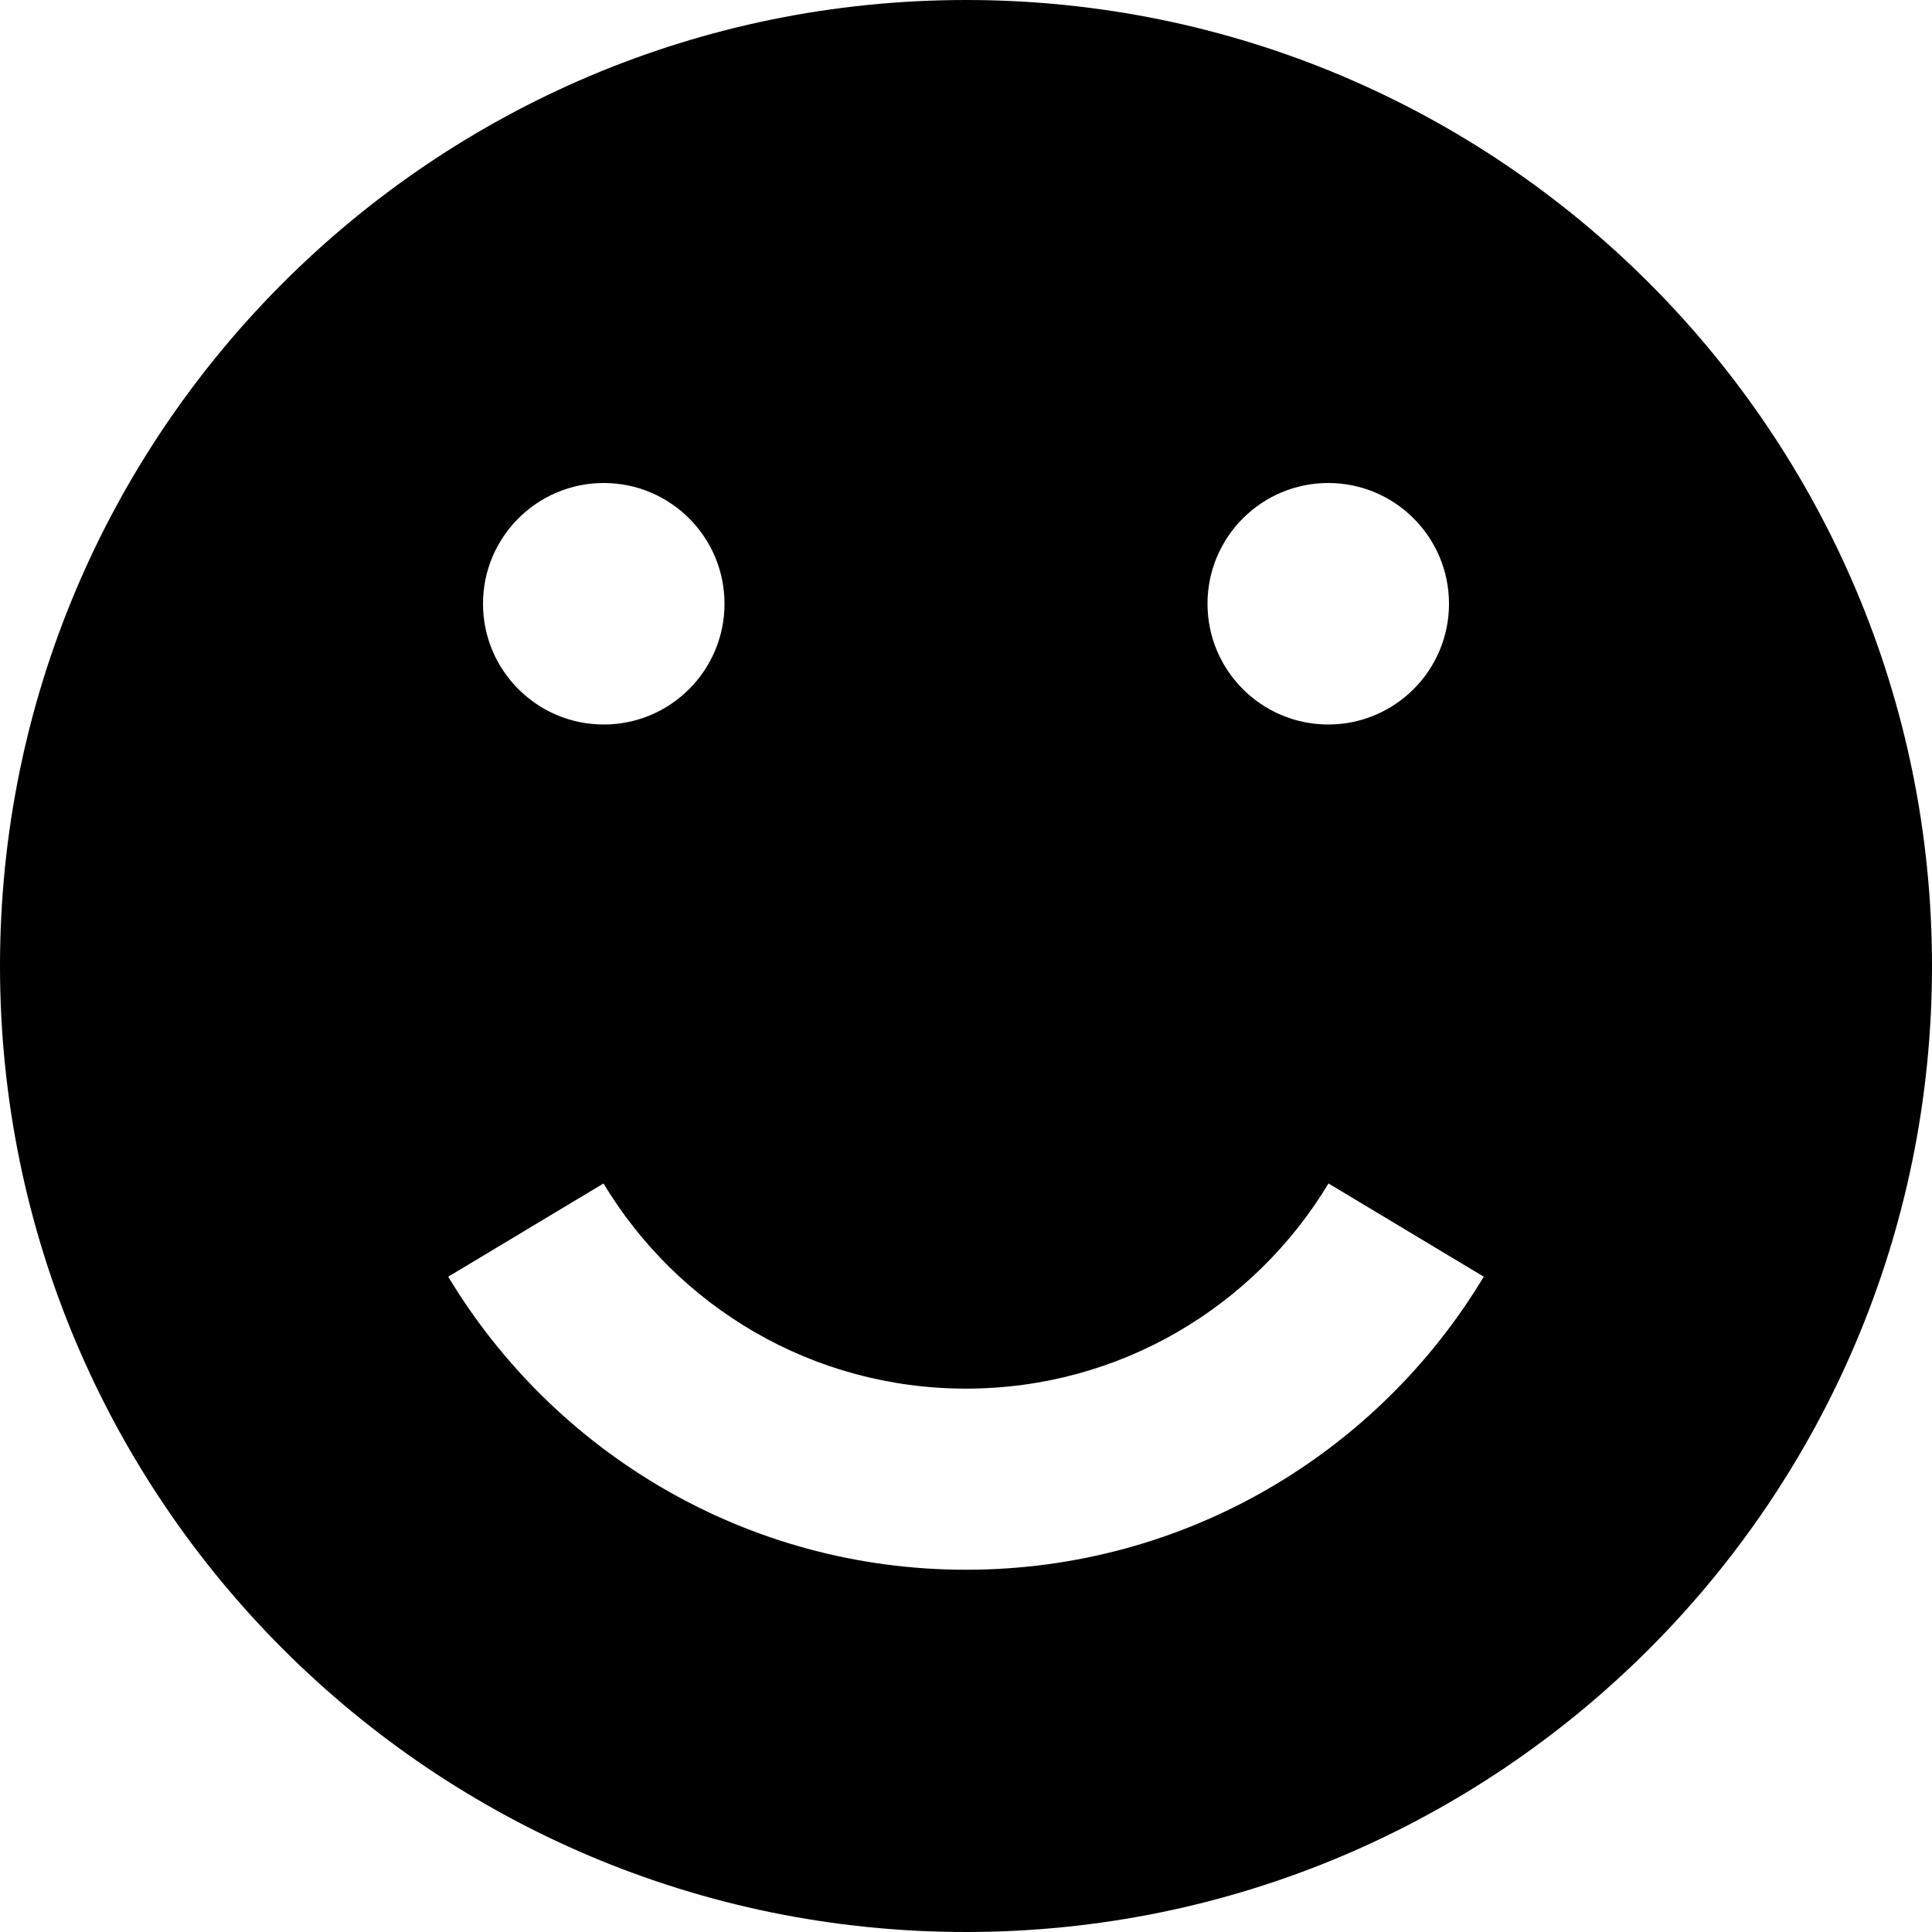
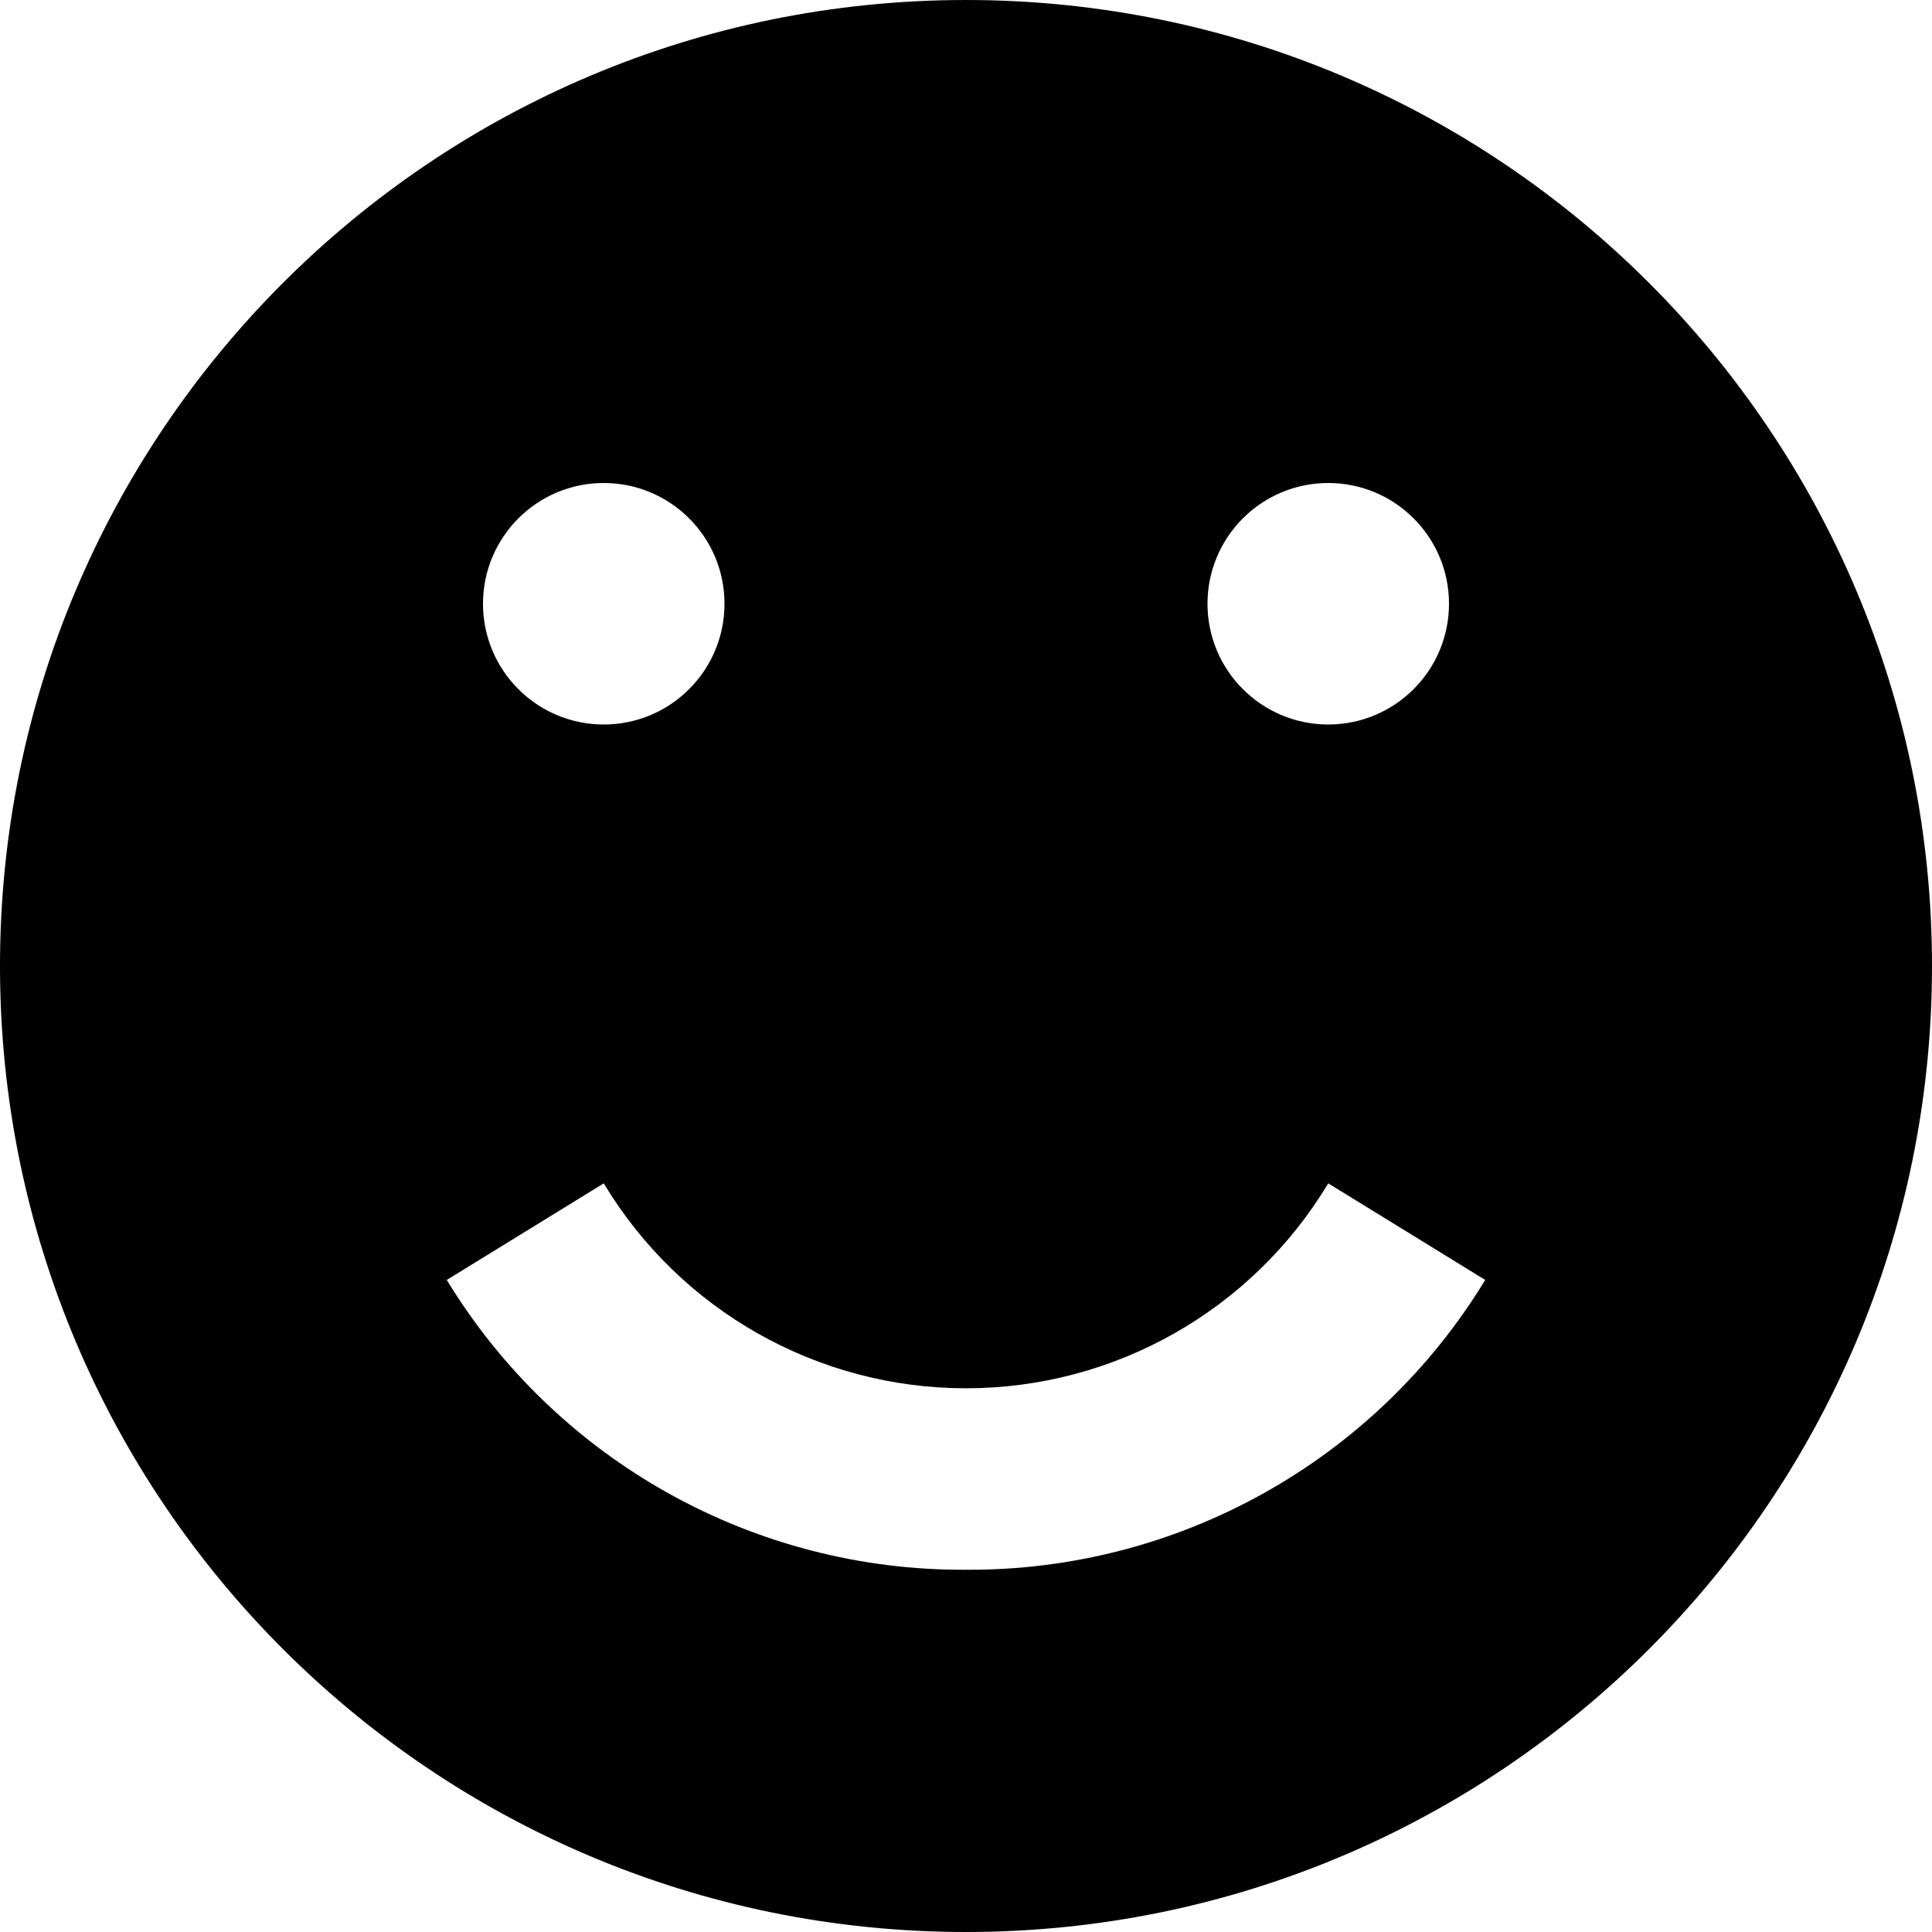
- <svg xmlns="http://www.w3.org/2000/svg" version="1.1" width="16" height="16" viewBox="0 0 16 16">
-   <path fill="#000000" d="M8 0c-4.418 0-8 3.582-8 8s3.582 8 8 8 8-3.582 8-8-3.582-8-8-8zM11 4c0.552 0 1 0.448 1 1s-0.448 1-1 1-1-0.448-1-1 0.448-1 1-1zM5 4c0.552 0 1 0.448 1 1s-0.448 1-1 1-1-0.448-1-1 0.448-1 1-1zM8 13c-1.82 0-3.413-0.973-4.288-2.427l1.286-0.772c0.612 1.018 1.727 1.699 3.002 1.699s2.389-0.681 3.002-1.699l1.286 0.772c-0.874 1.454-2.467 2.427-4.288 2.427z" />
+ <svg xmlns="http://www.w3.org/2000/svg" viewBox="0 0 16 16">
+   <path d="M8 0a8 8 0 1 0 0 16A8 8 0 0 0 8 0zm3 4a1 1 0 1 1 0 2 1 1 0 0 1 0-2zM5 4a1 1 0 1 1 0 2 1 1 0 0 1 0-2zm3 9a5 5 0 0 1-4.3-2.4L5 9.8a3.5 3.5 0 0 0 6 0l1.3.8A5 5 0 0 1 8 13z" />
</svg>
